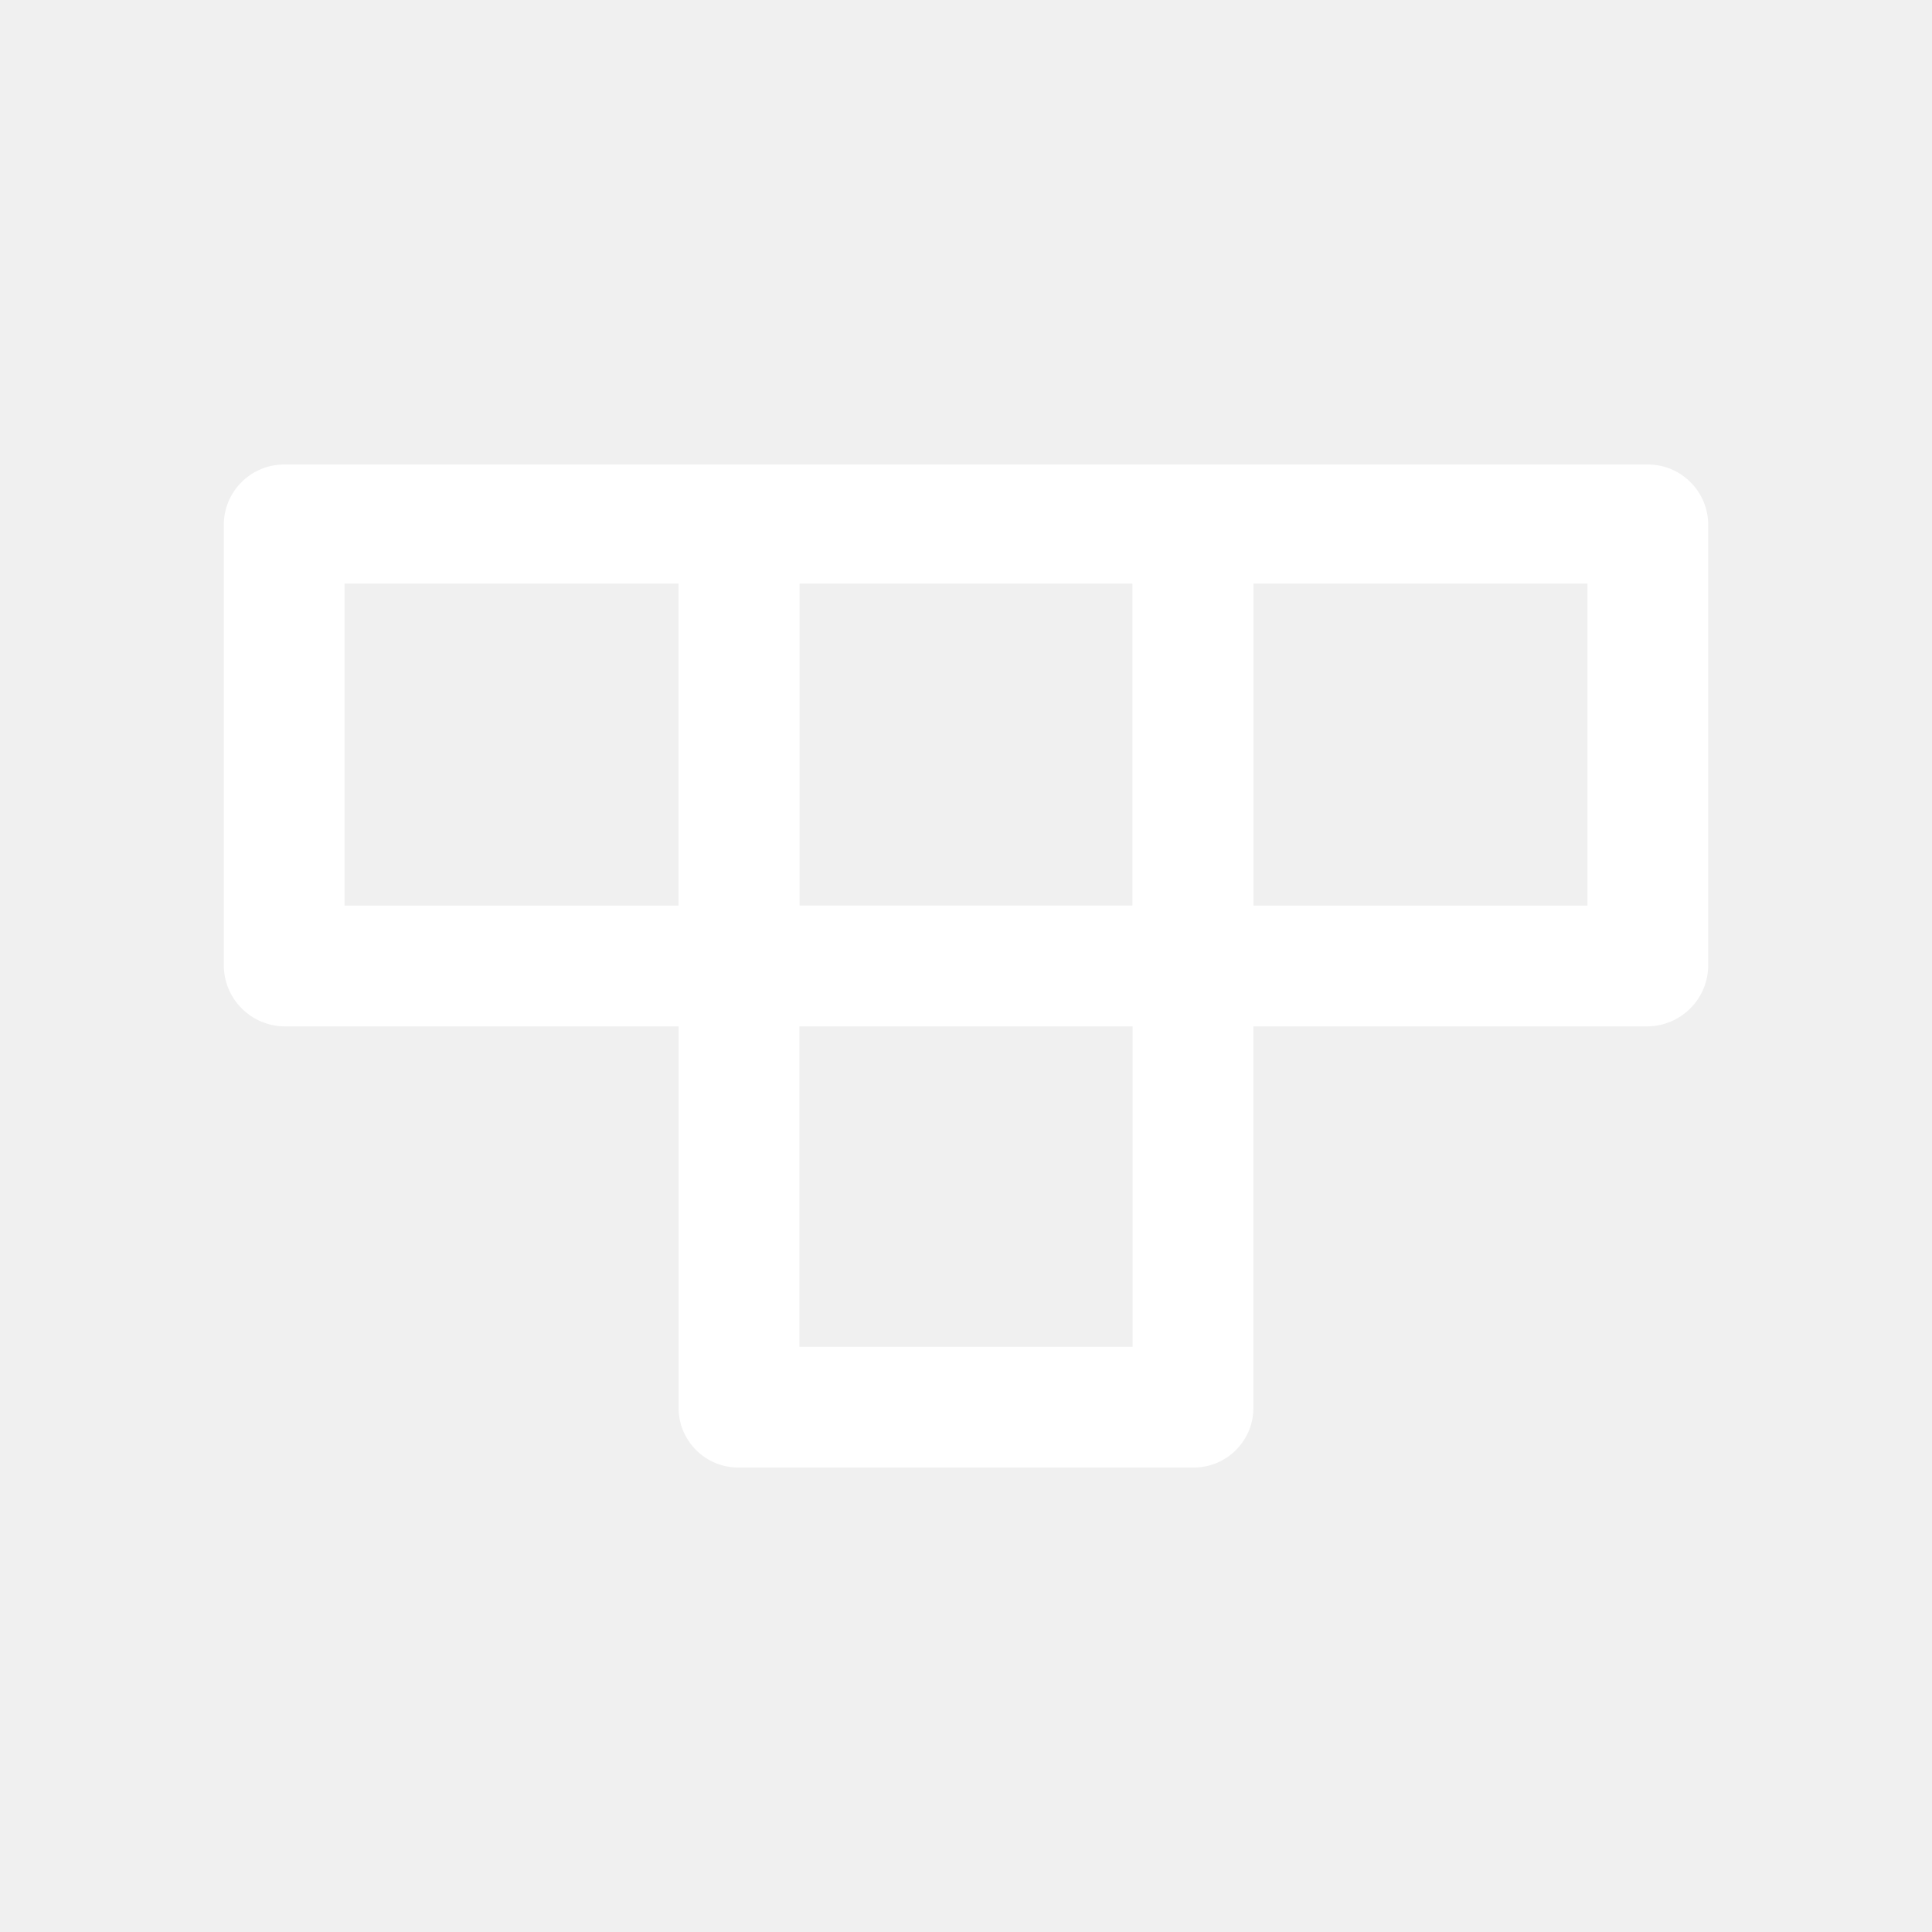
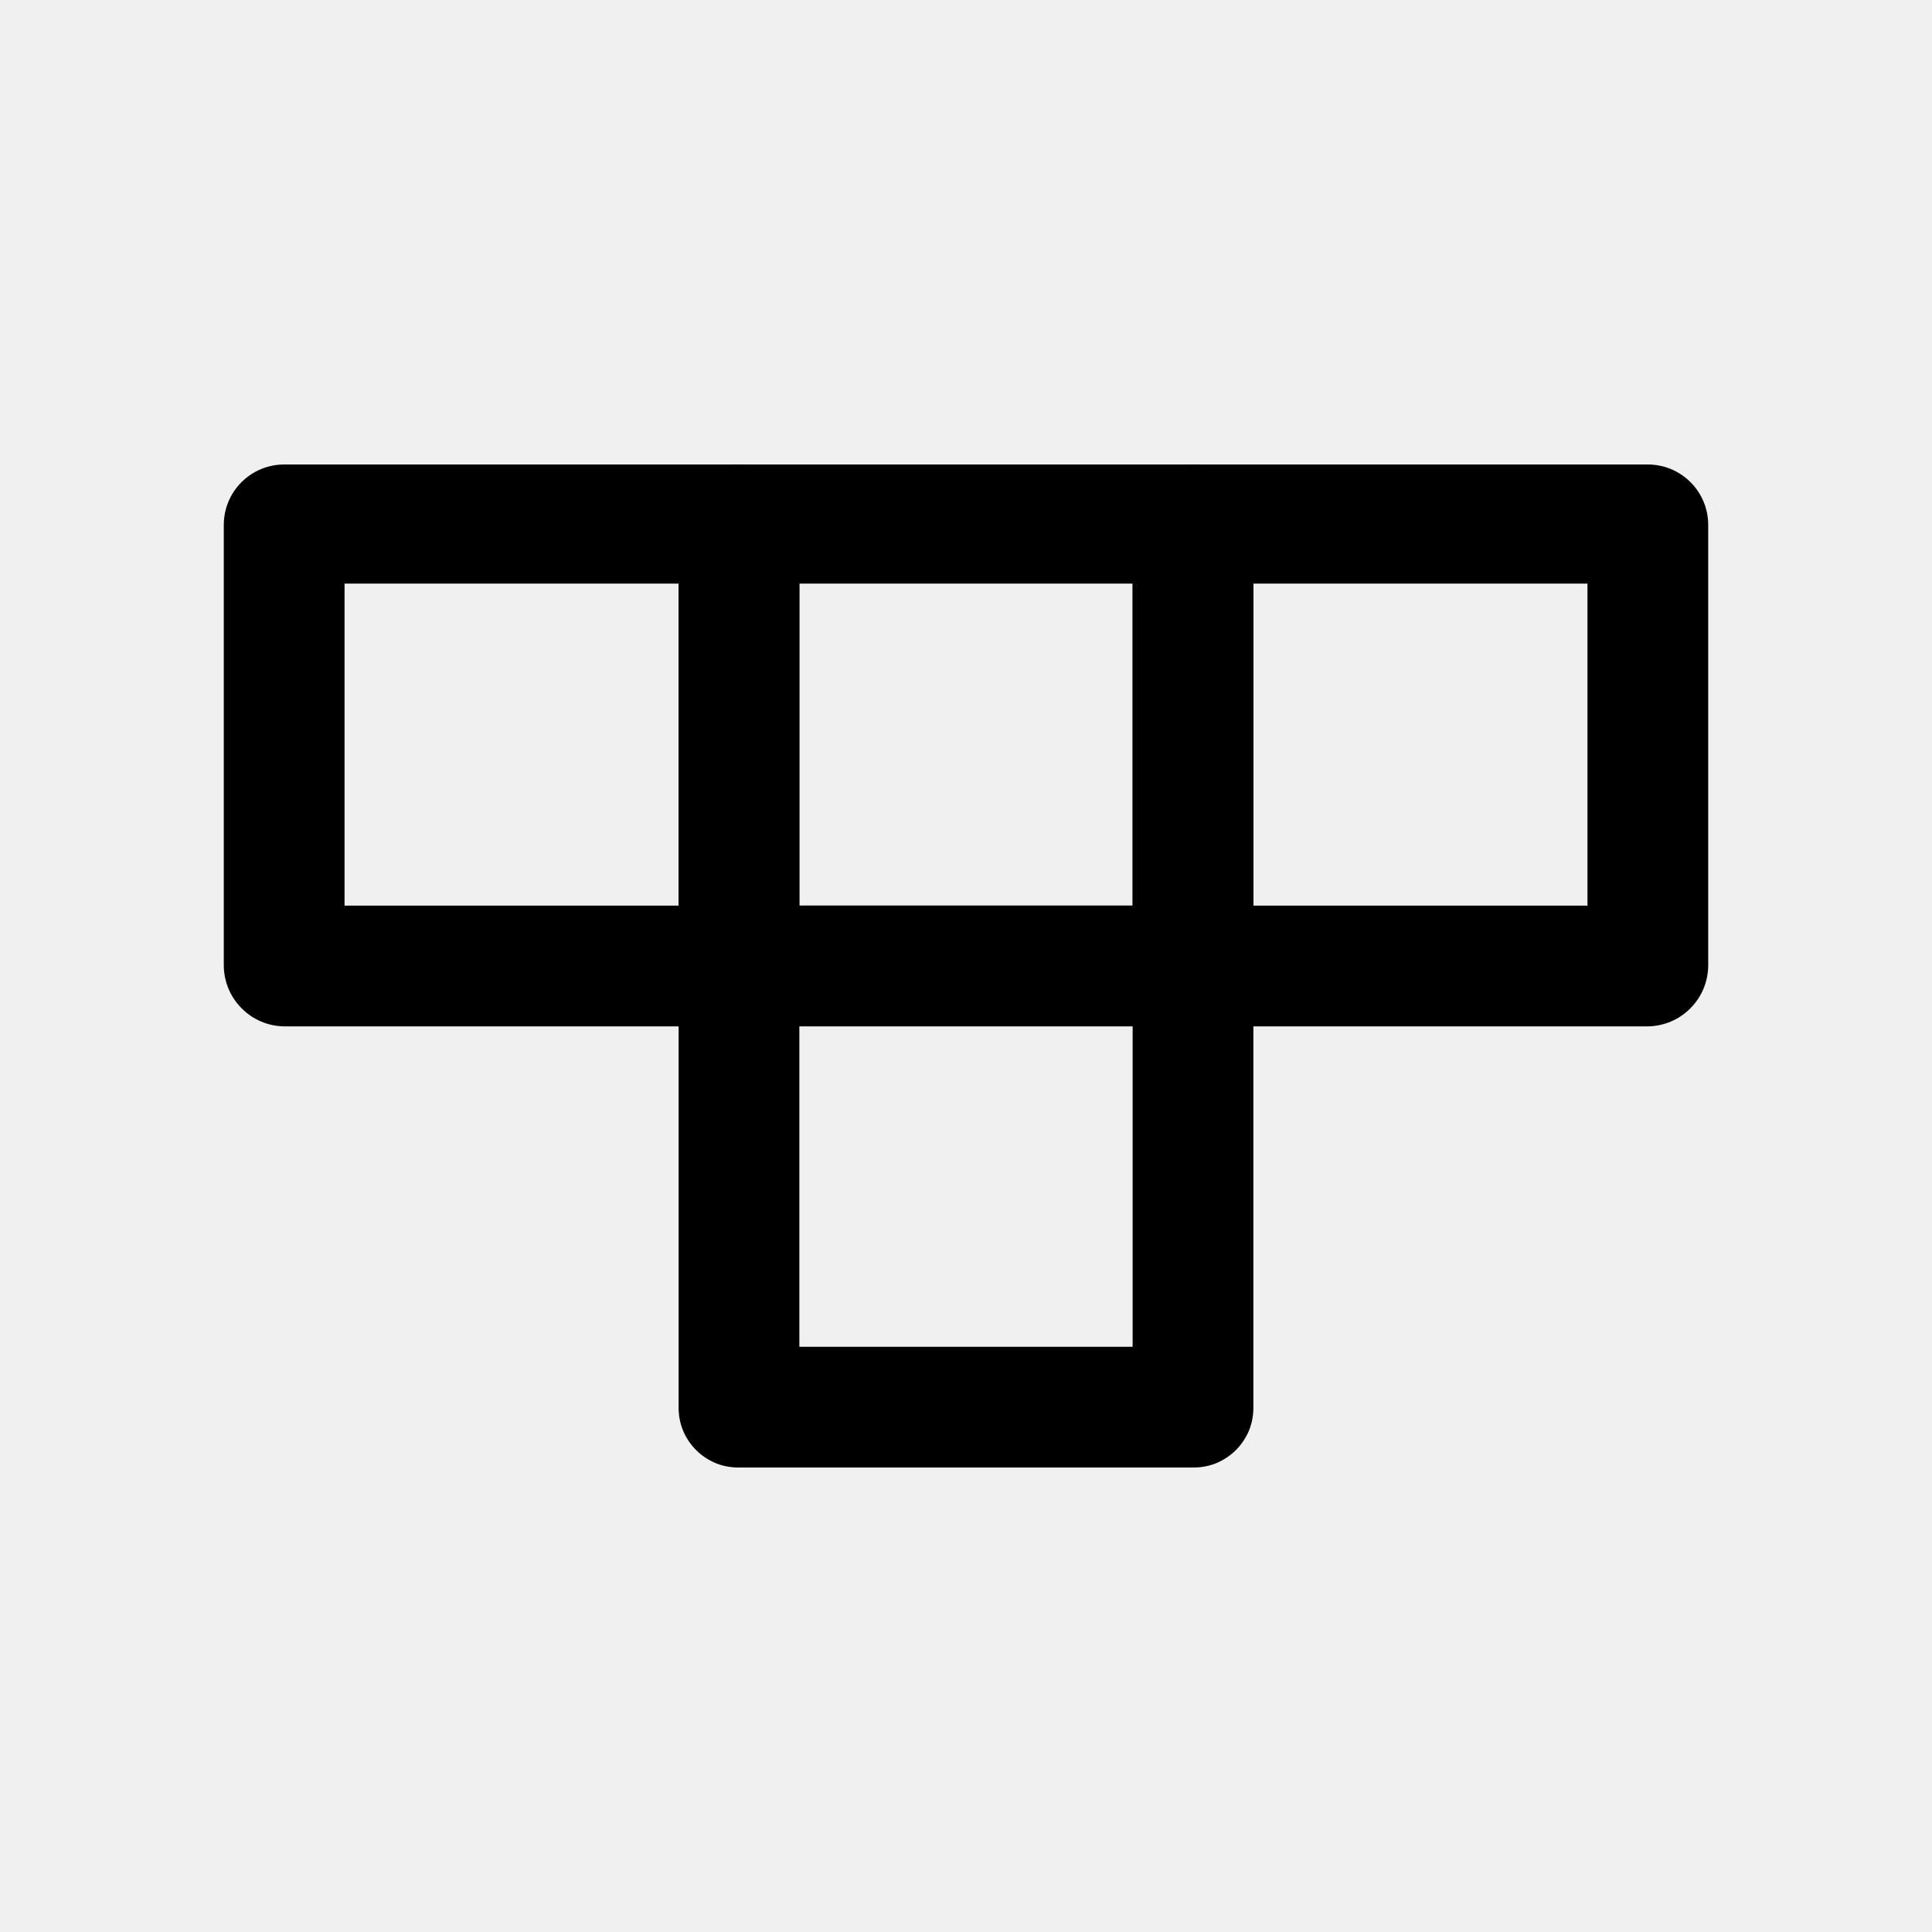
- <svg xmlns="http://www.w3.org/2000/svg" width="800px" height="800px" viewBox="0 0 24 24" fill="none">
-   <path d="M9.18 12.75H3.53C3.332 12.747 3.143 12.668 3.003 12.527C2.862 12.387 2.783 12.198 2.78 12V6.52C2.78 6.321 2.859 6.13 3 5.99C3.14 5.849 3.331 5.77 3.53 5.77H9.18C9.379 5.77 9.57 5.849 9.71 5.99C9.851 6.13 9.93 6.321 9.93 6.52V12C9.927 12.198 9.848 12.387 9.707 12.527C9.567 12.668 9.378 12.747 9.18 12.75ZM4.28 11.25H8.43V7.25H4.28V11.25Z" fill="white" />
-   <path d="M14.82 12.75H9.18C8.981 12.75 8.79 12.671 8.65 12.53C8.509 12.39 8.43 12.199 8.43 12V6.52C8.429 6.421 8.447 6.323 8.484 6.231C8.522 6.14 8.577 6.057 8.647 5.987C8.717 5.917 8.8 5.862 8.891 5.824C8.983 5.787 9.081 5.769 9.18 5.77H14.82C14.919 5.769 15.017 5.787 15.109 5.824C15.2 5.862 15.283 5.917 15.353 5.987C15.423 6.057 15.478 6.14 15.516 6.231C15.553 6.323 15.571 6.421 15.57 6.52V12C15.57 12.199 15.491 12.39 15.35 12.53C15.21 12.671 15.019 12.75 14.82 12.75ZM9.93 11.25H14.07V7.25H9.93V11.25Z" fill="white" />
-   <path d="M20.47 12.75H14.82C14.622 12.747 14.433 12.668 14.293 12.527C14.152 12.387 14.073 12.198 14.07 12V6.52C14.07 6.321 14.149 6.13 14.29 5.99C14.43 5.849 14.621 5.77 14.82 5.77H20.47C20.669 5.77 20.86 5.849 21 5.99C21.141 6.13 21.22 6.321 21.22 6.52V12C21.217 12.198 21.138 12.387 20.997 12.527C20.857 12.668 20.668 12.747 20.47 12.75ZM15.57 11.25H19.72V7.25H15.57V11.25Z" fill="white" />
-   <path d="M14.82 18.23H9.18C9.081 18.231 8.983 18.213 8.891 18.176C8.8 18.138 8.717 18.083 8.647 18.013C8.577 17.943 8.522 17.86 8.484 17.769C8.447 17.677 8.429 17.579 8.43 17.48V12C8.43 11.801 8.509 11.61 8.65 11.47C8.79 11.329 8.981 11.25 9.18 11.25H14.82C15.019 11.25 15.21 11.329 15.35 11.47C15.491 11.61 15.57 11.801 15.57 12V17.48C15.571 17.579 15.553 17.677 15.516 17.769C15.478 17.86 15.423 17.943 15.353 18.013C15.283 18.083 15.2 18.138 15.109 18.176C15.017 18.213 14.919 18.231 14.82 18.23ZM9.93 16.73H14.07V12.73H9.93V16.73Z" fill="white" />
+ <svg xmlns="http://www.w3.org/2000/svg" width="800px" height="800px" viewBox="0 0 24 24" fill="white">
+   <path d="M9.18 12.75H3.53C3.332 12.747 3.143 12.668 3.003 12.527C2.862 12.387 2.783 12.198 2.78 12V6.52C2.78 6.321 2.859 6.13 3 5.99C3.14 5.849 3.331 5.77 3.53 5.77H9.18C9.379 5.77 9.57 5.849 9.71 5.99C9.851 6.13 9.93 6.321 9.93 6.52V12C9.927 12.198 9.848 12.387 9.707 12.527C9.567 12.668 9.378 12.747 9.18 12.75ZM4.28 11.25H8.43V7.25H4.28V11.25Z" fill="currentColor" />
+   <path d="M14.82 12.75H9.18C8.981 12.75 8.79 12.671 8.65 12.53C8.509 12.39 8.43 12.199 8.43 12V6.52C8.429 6.421 8.447 6.323 8.484 6.231C8.522 6.14 8.577 6.057 8.647 5.987C8.717 5.917 8.8 5.862 8.891 5.824C8.983 5.787 9.081 5.769 9.18 5.77H14.82C14.919 5.769 15.017 5.787 15.109 5.824C15.2 5.862 15.283 5.917 15.353 5.987C15.423 6.057 15.478 6.14 15.516 6.231C15.553 6.323 15.571 6.421 15.57 6.52V12C15.57 12.199 15.491 12.39 15.35 12.53C15.21 12.671 15.019 12.75 14.82 12.75ZM9.93 11.25H14.07V7.25H9.93V11.25Z" fill="currentColor" />
+   <path d="M20.47 12.75H14.82C14.622 12.747 14.433 12.668 14.293 12.527C14.152 12.387 14.073 12.198 14.07 12V6.52C14.07 6.321 14.149 6.13 14.29 5.99C14.43 5.849 14.621 5.77 14.82 5.77H20.47C20.669 5.77 20.86 5.849 21 5.99C21.141 6.13 21.22 6.321 21.22 6.52V12C21.217 12.198 21.138 12.387 20.997 12.527C20.857 12.668 20.668 12.747 20.47 12.75ZM15.57 11.25H19.72V7.25H15.57V11.25Z" fill="currentColor" />
+   <path d="M14.82 18.23H9.18C9.081 18.231 8.983 18.213 8.891 18.176C8.8 18.138 8.717 18.083 8.647 18.013C8.577 17.943 8.522 17.86 8.484 17.769C8.447 17.677 8.429 17.579 8.43 17.48V12C8.43 11.801 8.509 11.61 8.65 11.47C8.79 11.329 8.981 11.25 9.18 11.25H14.82C15.019 11.25 15.21 11.329 15.35 11.47C15.491 11.61 15.57 11.801 15.57 12V17.48C15.571 17.579 15.553 17.677 15.516 17.769C15.478 17.86 15.423 17.943 15.353 18.013C15.283 18.083 15.2 18.138 15.109 18.176C15.017 18.213 14.919 18.231 14.82 18.23ZM9.93 16.73H14.07V12.73H9.93V16.73Z" fill="currentColor" />
</svg>
